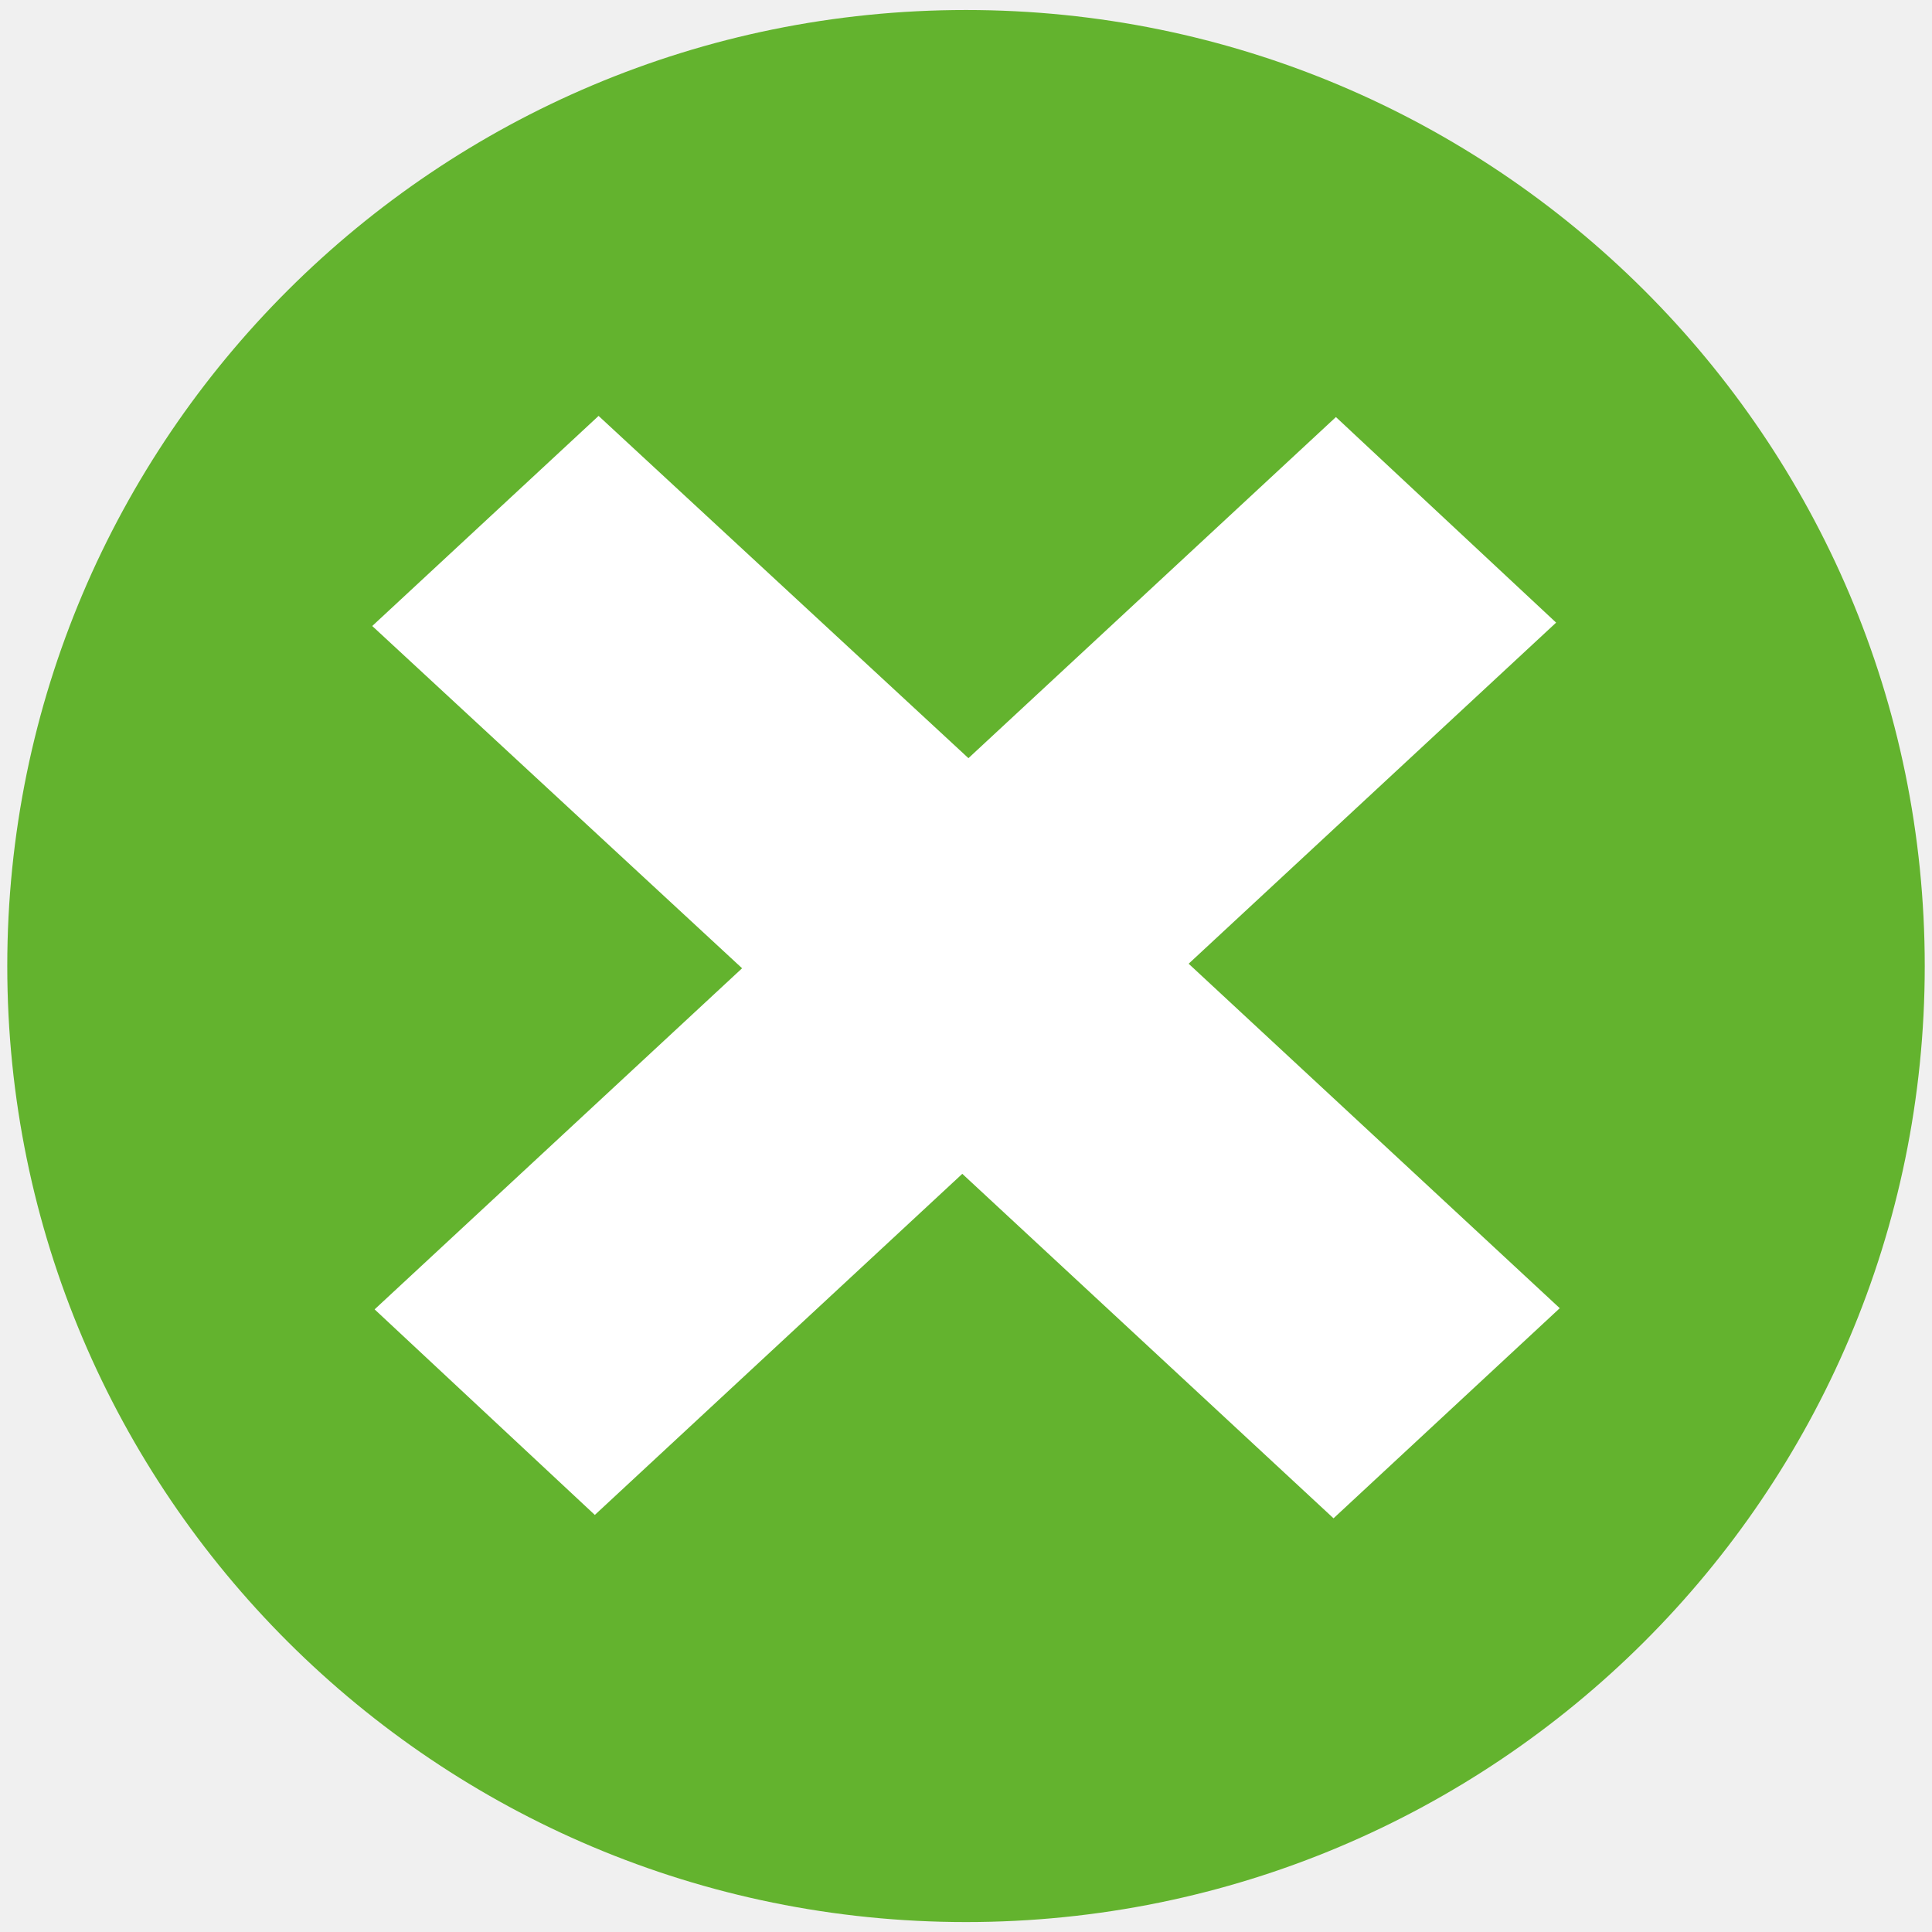
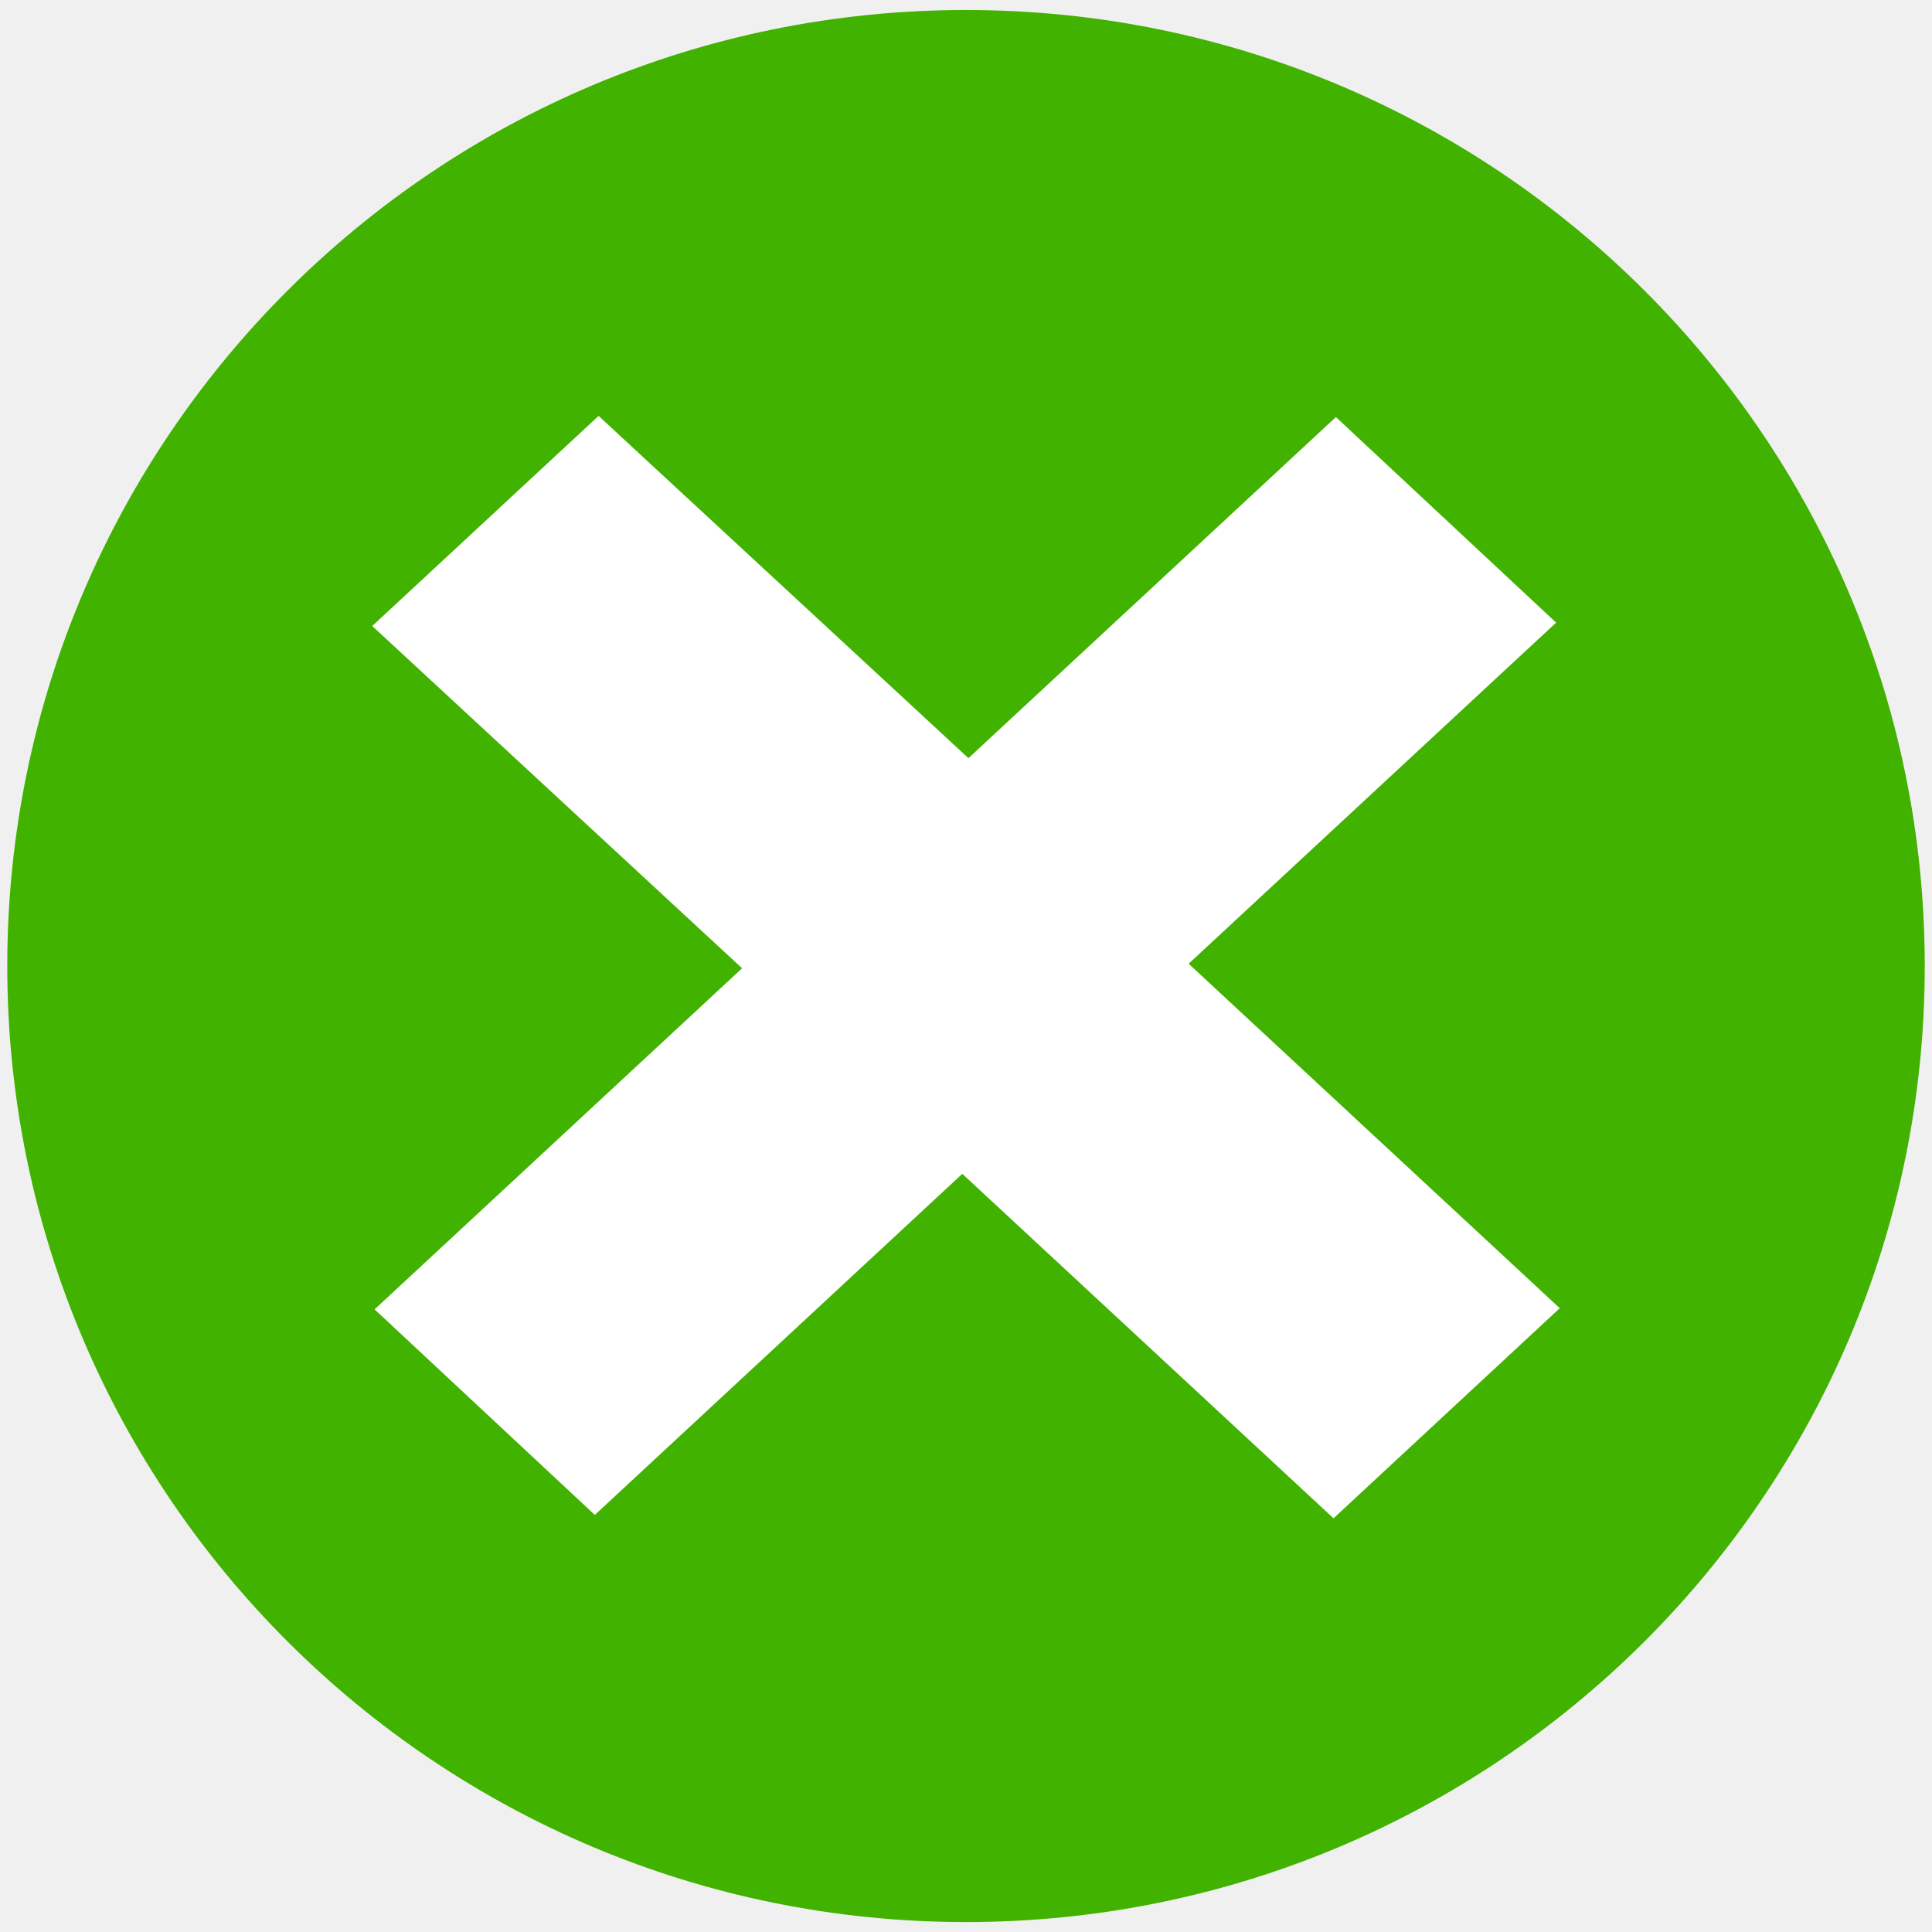
- <svg xmlns="http://www.w3.org/2000/svg" version="1.1" id="svg2985" height="16px" width="16px">
+ <svg xmlns="http://www.w3.org/2000/svg" width="16px" height="16px" id="svg2985" version="1.1">
  <defs id="defs2987" />
  <g id="layer1">
-     <path transform="matrix(1.03674,0,0,1.039916,0.06021324,0.1218624)" d="m 15.317,7.576 a 7.658,7.613 0 1 1 -15.317,0 7.658,7.613 0 1 1 15.317,0 z" id="path2993" style="fill:#63b32e;fill-opacity:1;fill-rule:evenodd;stroke:none" />
-     <g id="text3771" style="font-size:19.883px;font-style:normal;font-weight:bold;line-height:125%;letter-spacing:0px;word-spacing:0px;fill:#ffffff;fill-opacity:1;stroke:none;font-family:Sans;-inkscape-font-specification:Sans Bold" transform="scale(1.037942,0.9634448)">
-       <path id="path3787" style="" d="M 2.989,11.255 5.921,8.323 2.97,5.381 4.776,3.575 7.727,6.517 10.659,3.585 12.416,5.352 9.484,8.284 12.445,11.245 10.64,13.051 7.678,10.09 4.746,13.022 z" />
+     <path style="fill:#41b200;fill-opacity:1;fill-rule:evenodd;stroke:none;stroke-width:1.001;stroke-miterlimit:4;stroke-dasharray:none" id="path2993" d="m 15.317,7.576 a 7.658,7.613 0 1 1 -15.317,0 7.658,7.613 0 1 1 15.317,0 z" transform="matrix(1.03674,0,0,1.039916,0.06021324,0.1218624)" />
+     <g transform="scale(1.037942,0.9634448)" style="font-size:19.883px;font-style:normal;font-weight:bold;line-height:125%;letter-spacing:0px;word-spacing:0px;fill:#ffffff;fill-opacity:1;stroke:none;font-family:Sans;-inkscape-font-specification:Sans Bold" id="text3771">
+       <path d="M 2.989,11.255 5.921,8.323 2.97,5.381 4.776,3.575 7.727,6.517 10.659,3.585 12.416,5.352 9.484,8.284 12.445,11.245 10.64,13.051 7.678,10.09 4.746,13.022 z" style="" id="path3787" />
    </g>
  </g>
</svg>
